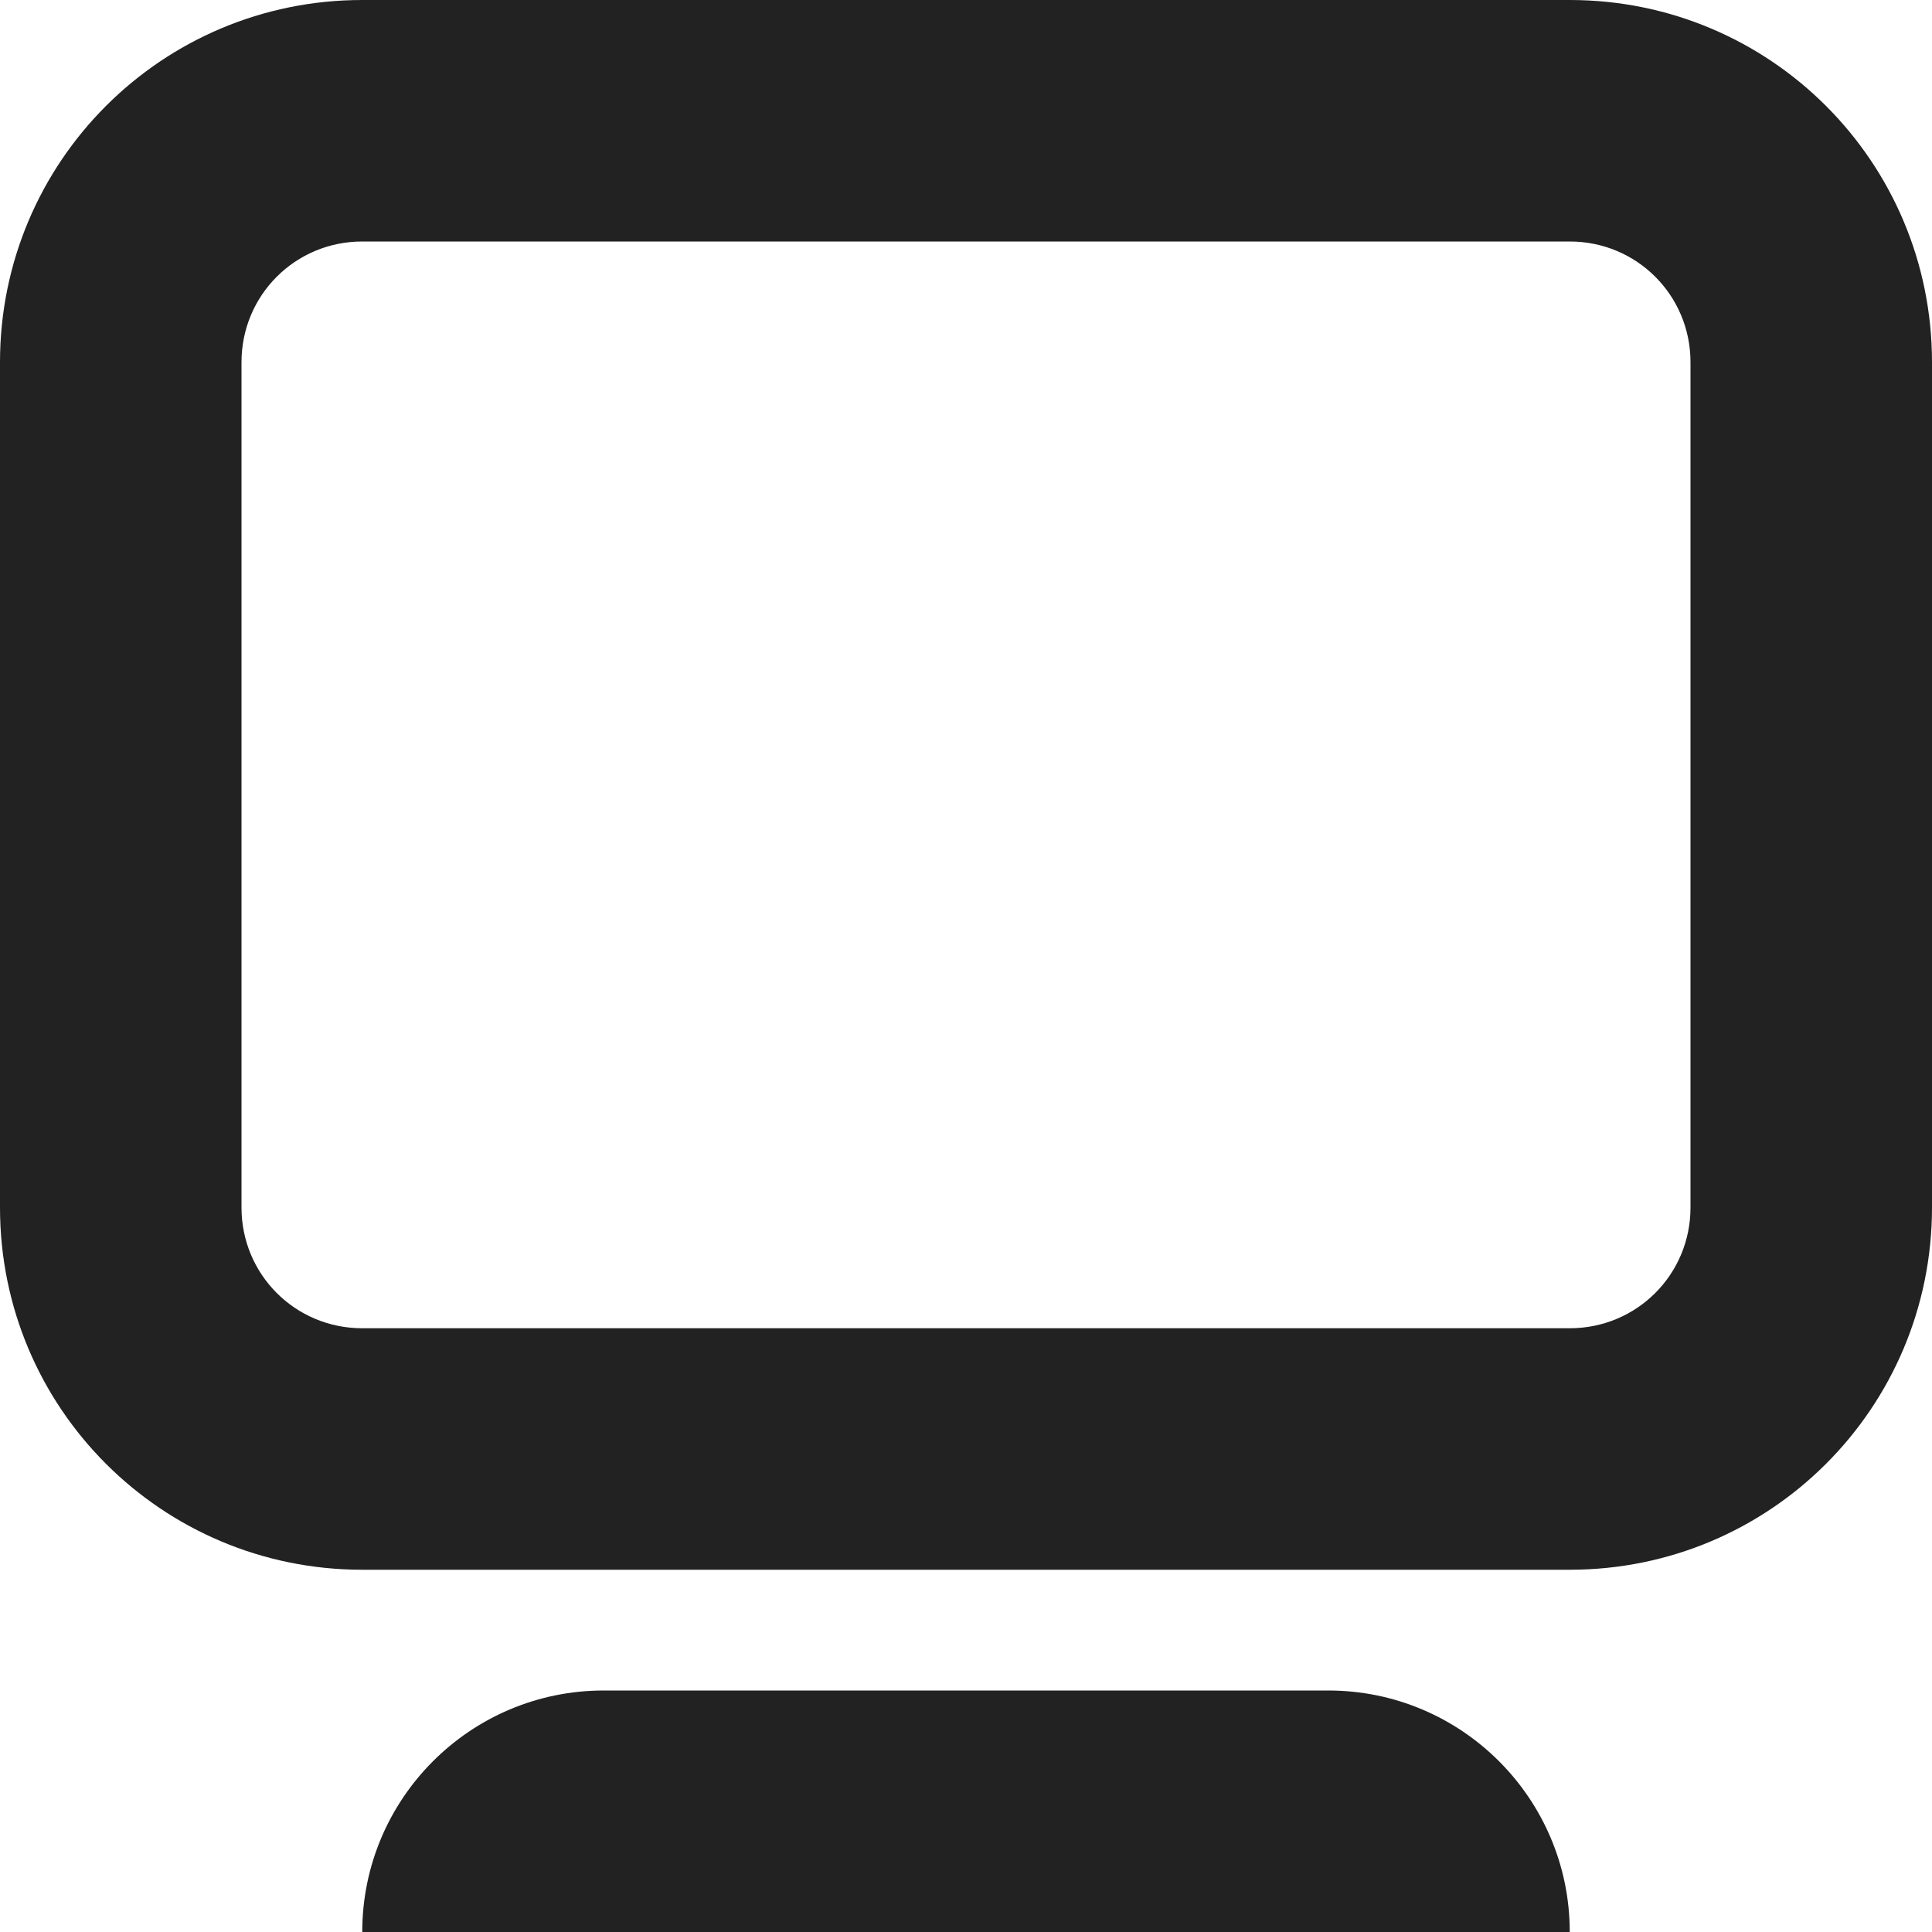
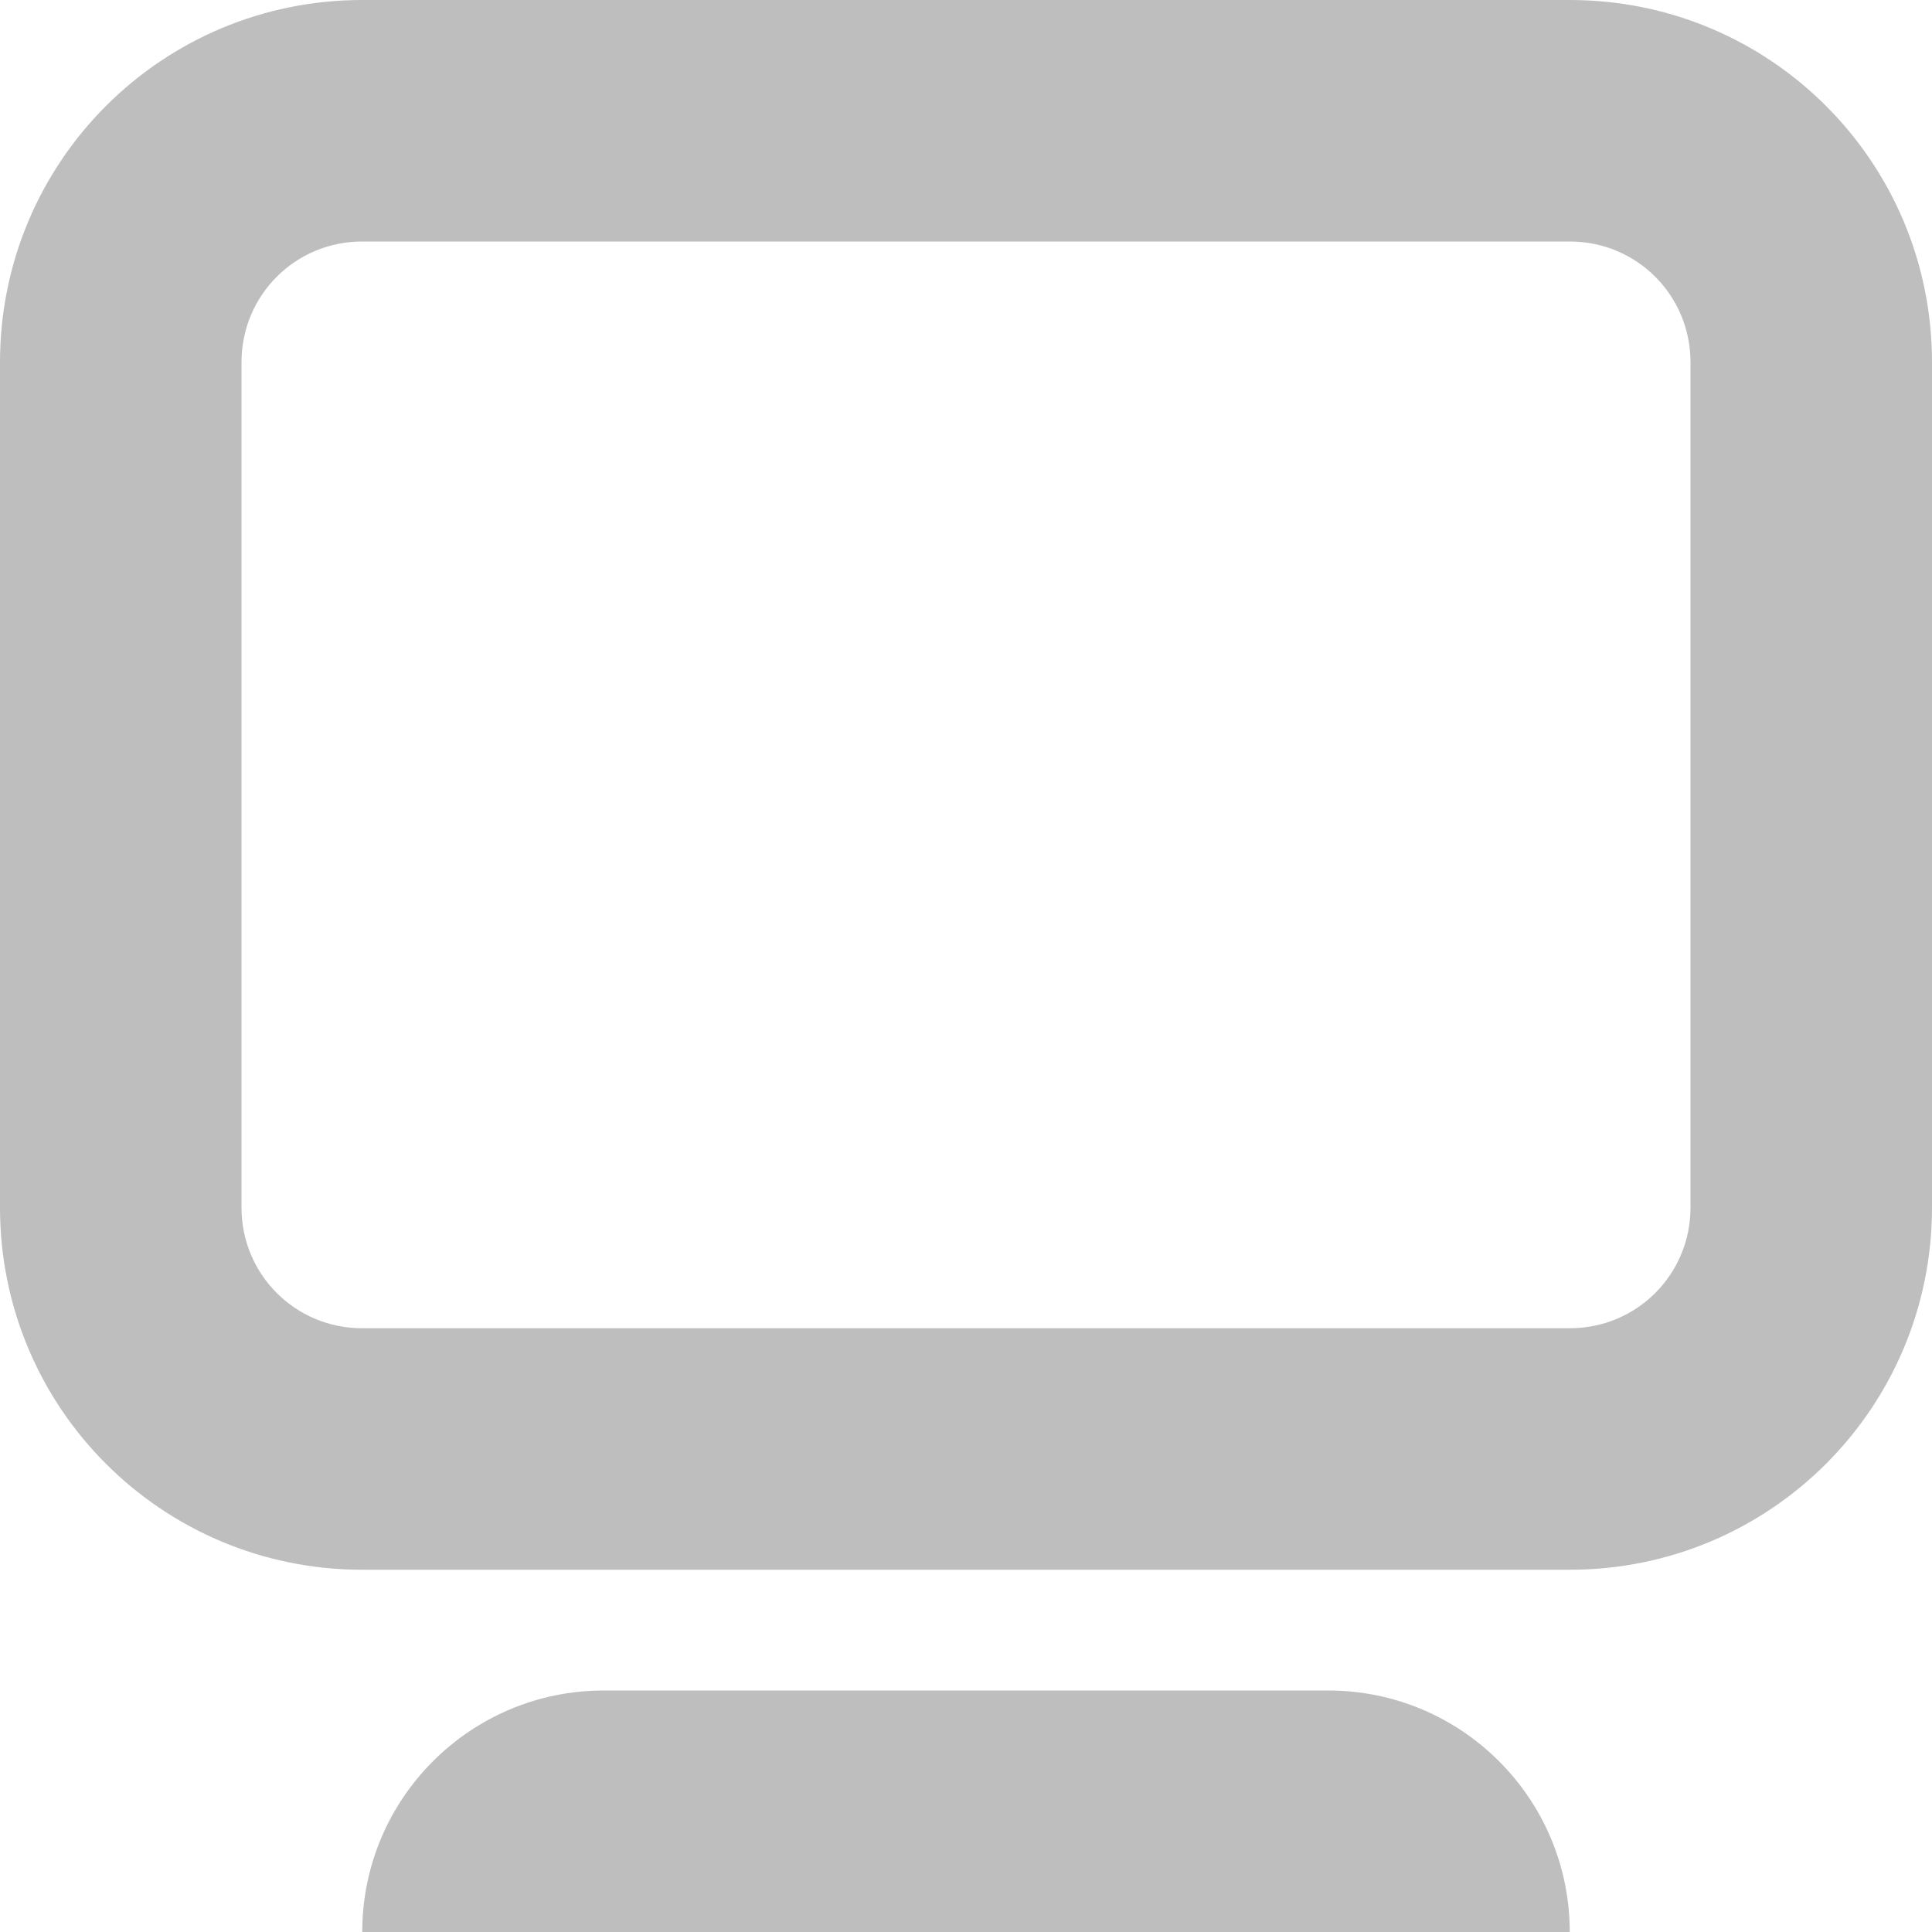
<svg xmlns="http://www.w3.org/2000/svg" width="16" height="16">
-   <path fill="#222" d="M3 0C1.34 0 0 1.34 0 3v7c0 1.66 1.34 3 3 3h10c1.66 0 3-1.34 3-3V3c0-1.66-1.34-3-3-3zm0 2h10c.555 0 1 .445 1 1v7c0 .555-.445 1-1 1H3c-.555 0-1-.445-1-1V3c0-.555.445-1 1-1m2 12a2 2 0 0 0-2 2h10a2 2 0 0 0-2-2zm0 0" />
+   <path fill="#bebebe" d="M3 0C1.34 0 0 1.34 0 3v7c0 1.66 1.34 3 3 3h10c1.66 0 3-1.34 3-3V3c0-1.66-1.34-3-3-3zm0 2h10c.555 0 1 .445 1 1v7c0 .555-.445 1-1 1H3c-.555 0-1-.445-1-1V3c0-.555.445-1 1-1m2 12a2 2 0 0 0-2 2h10a2 2 0 0 0-2-2zm0 0" />
</svg>
